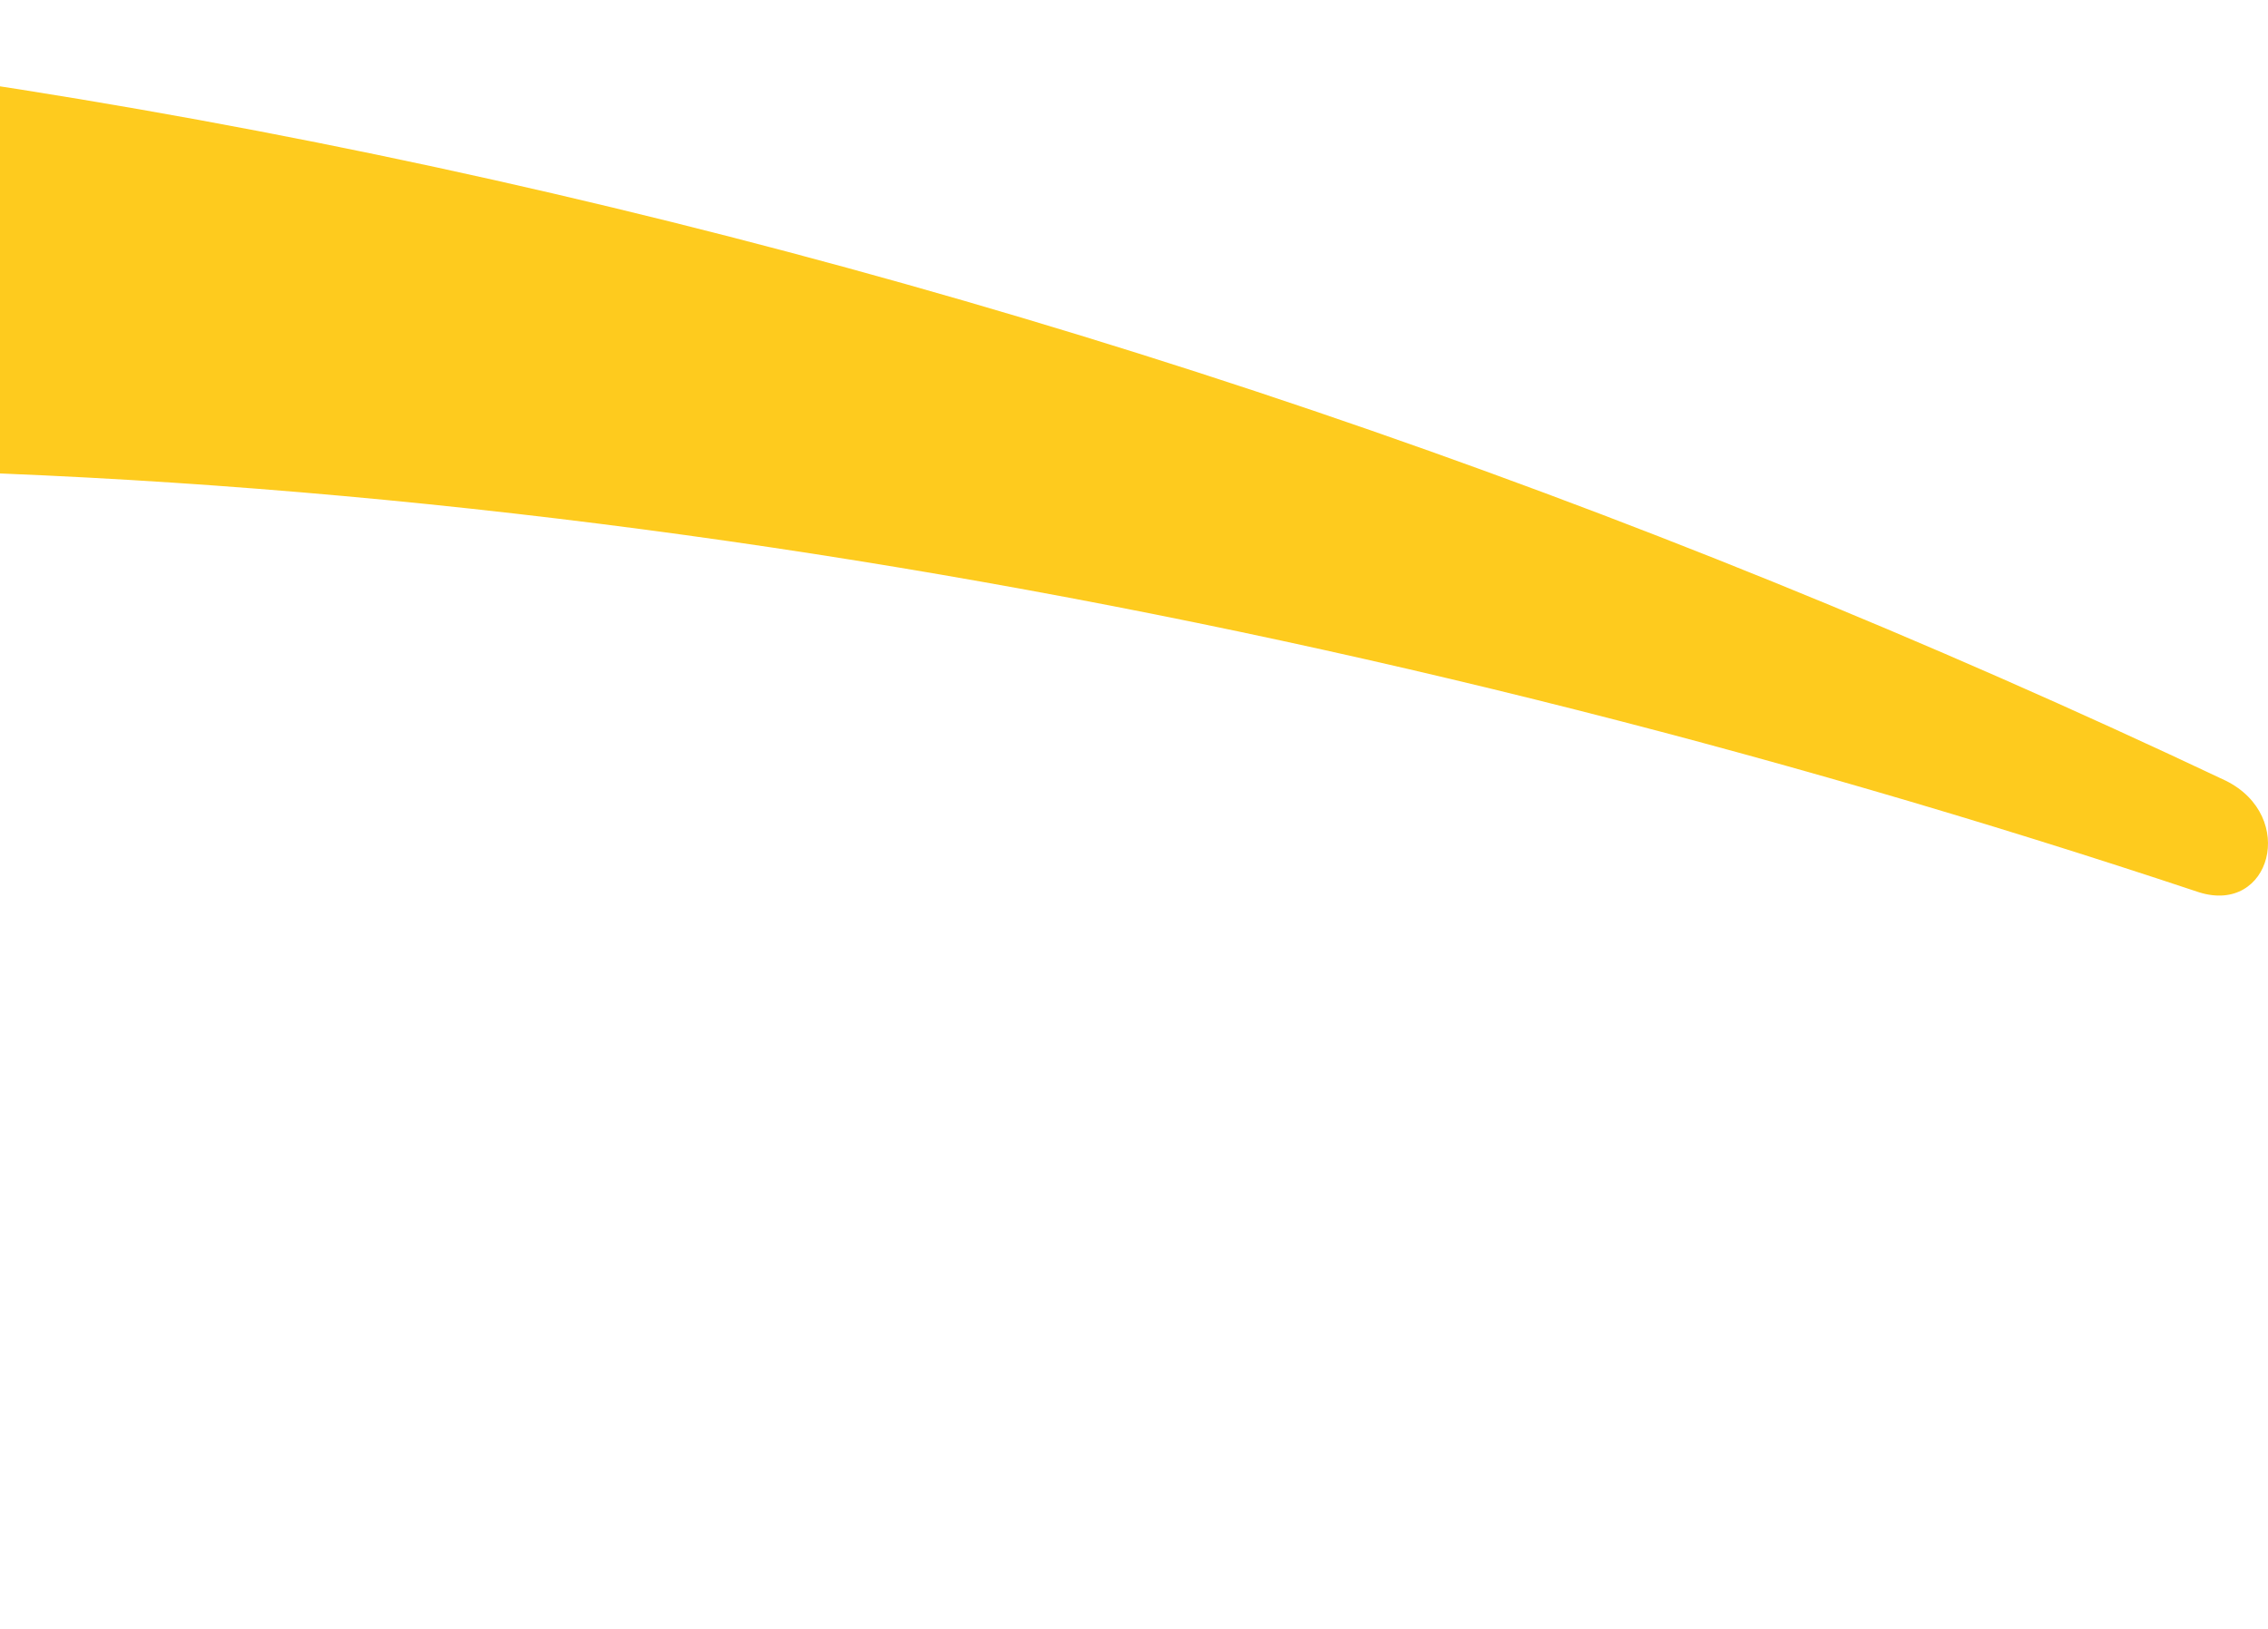
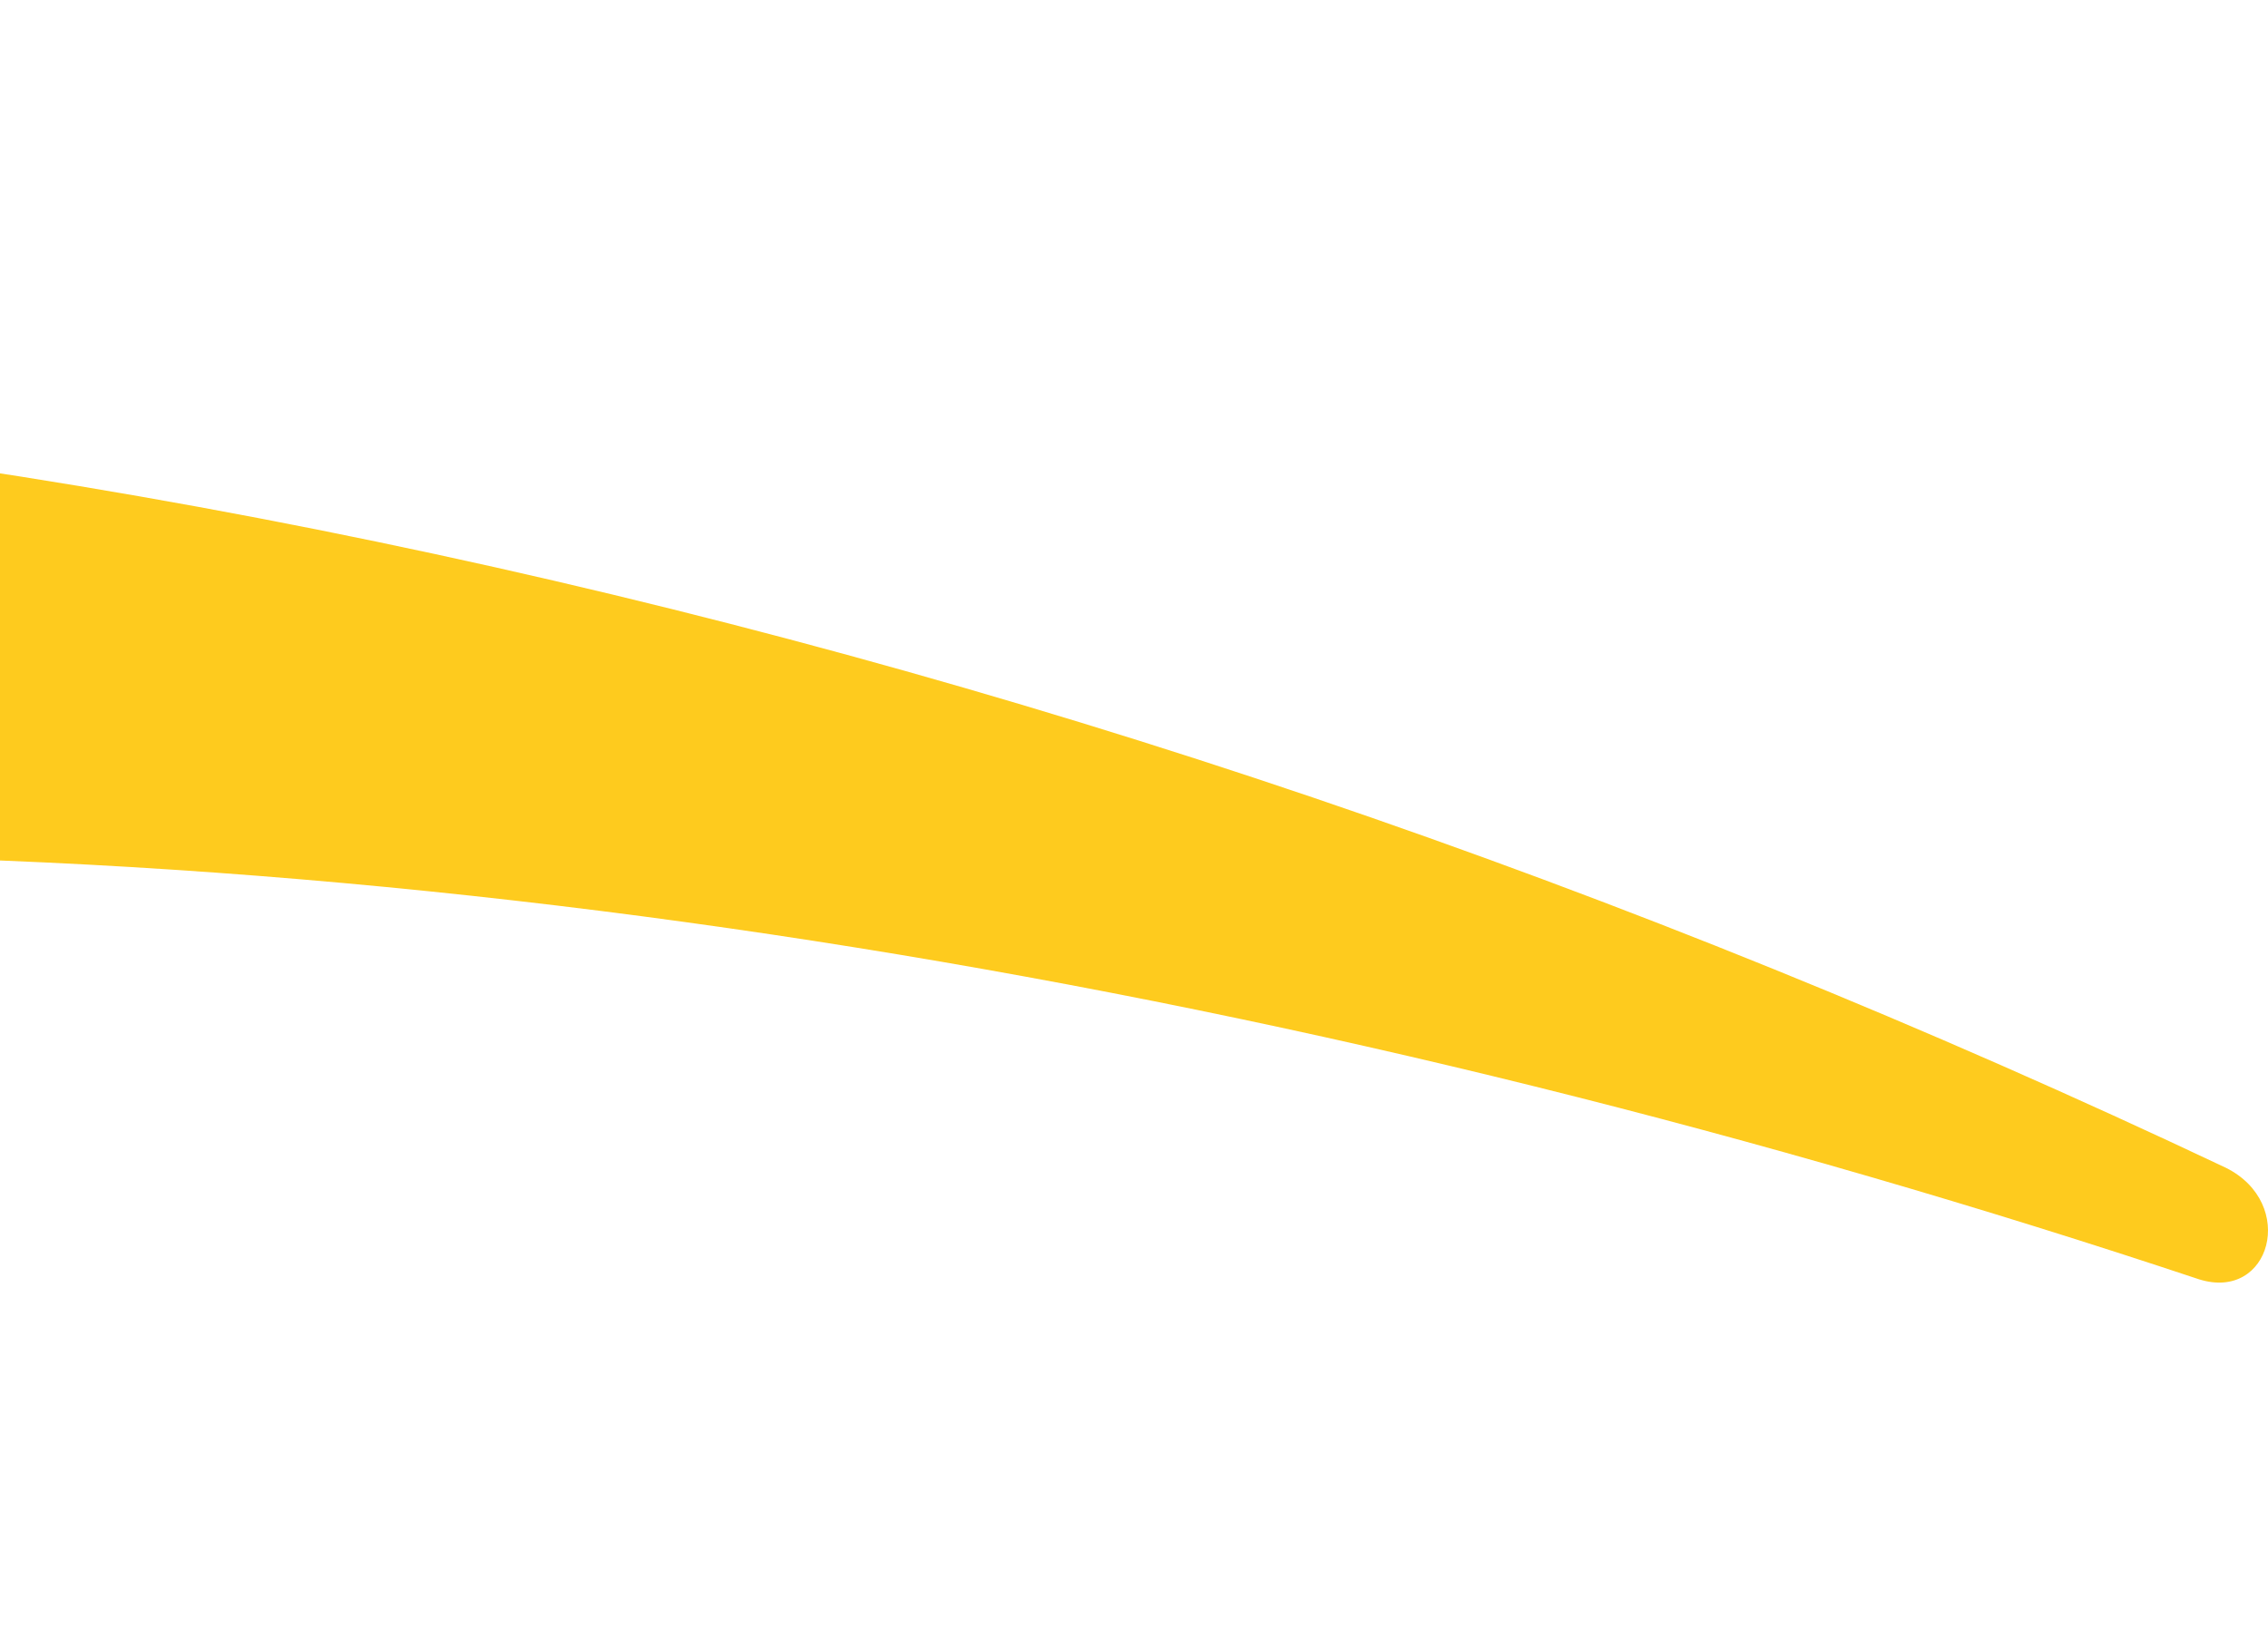
- <svg xmlns="http://www.w3.org/2000/svg" width="706" height="507" viewBox="0 0 706 507" fill="none">
+ <svg xmlns="http://www.w3.org/2000/svg" width="706" height="507" viewBox="0 0 706 266" fill="none">
  <path d="M692.909 243.099C320.165 66.703 -79.005 -20.801 -479.566 4.2C-791.113 25.034 -1085.97 120.872 -1385 261.156V507C-1013.65 268.101 -582.488 163.929 -156.892 147.262C121.275 136.15 413.351 187.541 684.564 277.823C706.817 284.768 715.162 254.211 692.909 243.099Z" fill="#FECB1E" />
</svg>
